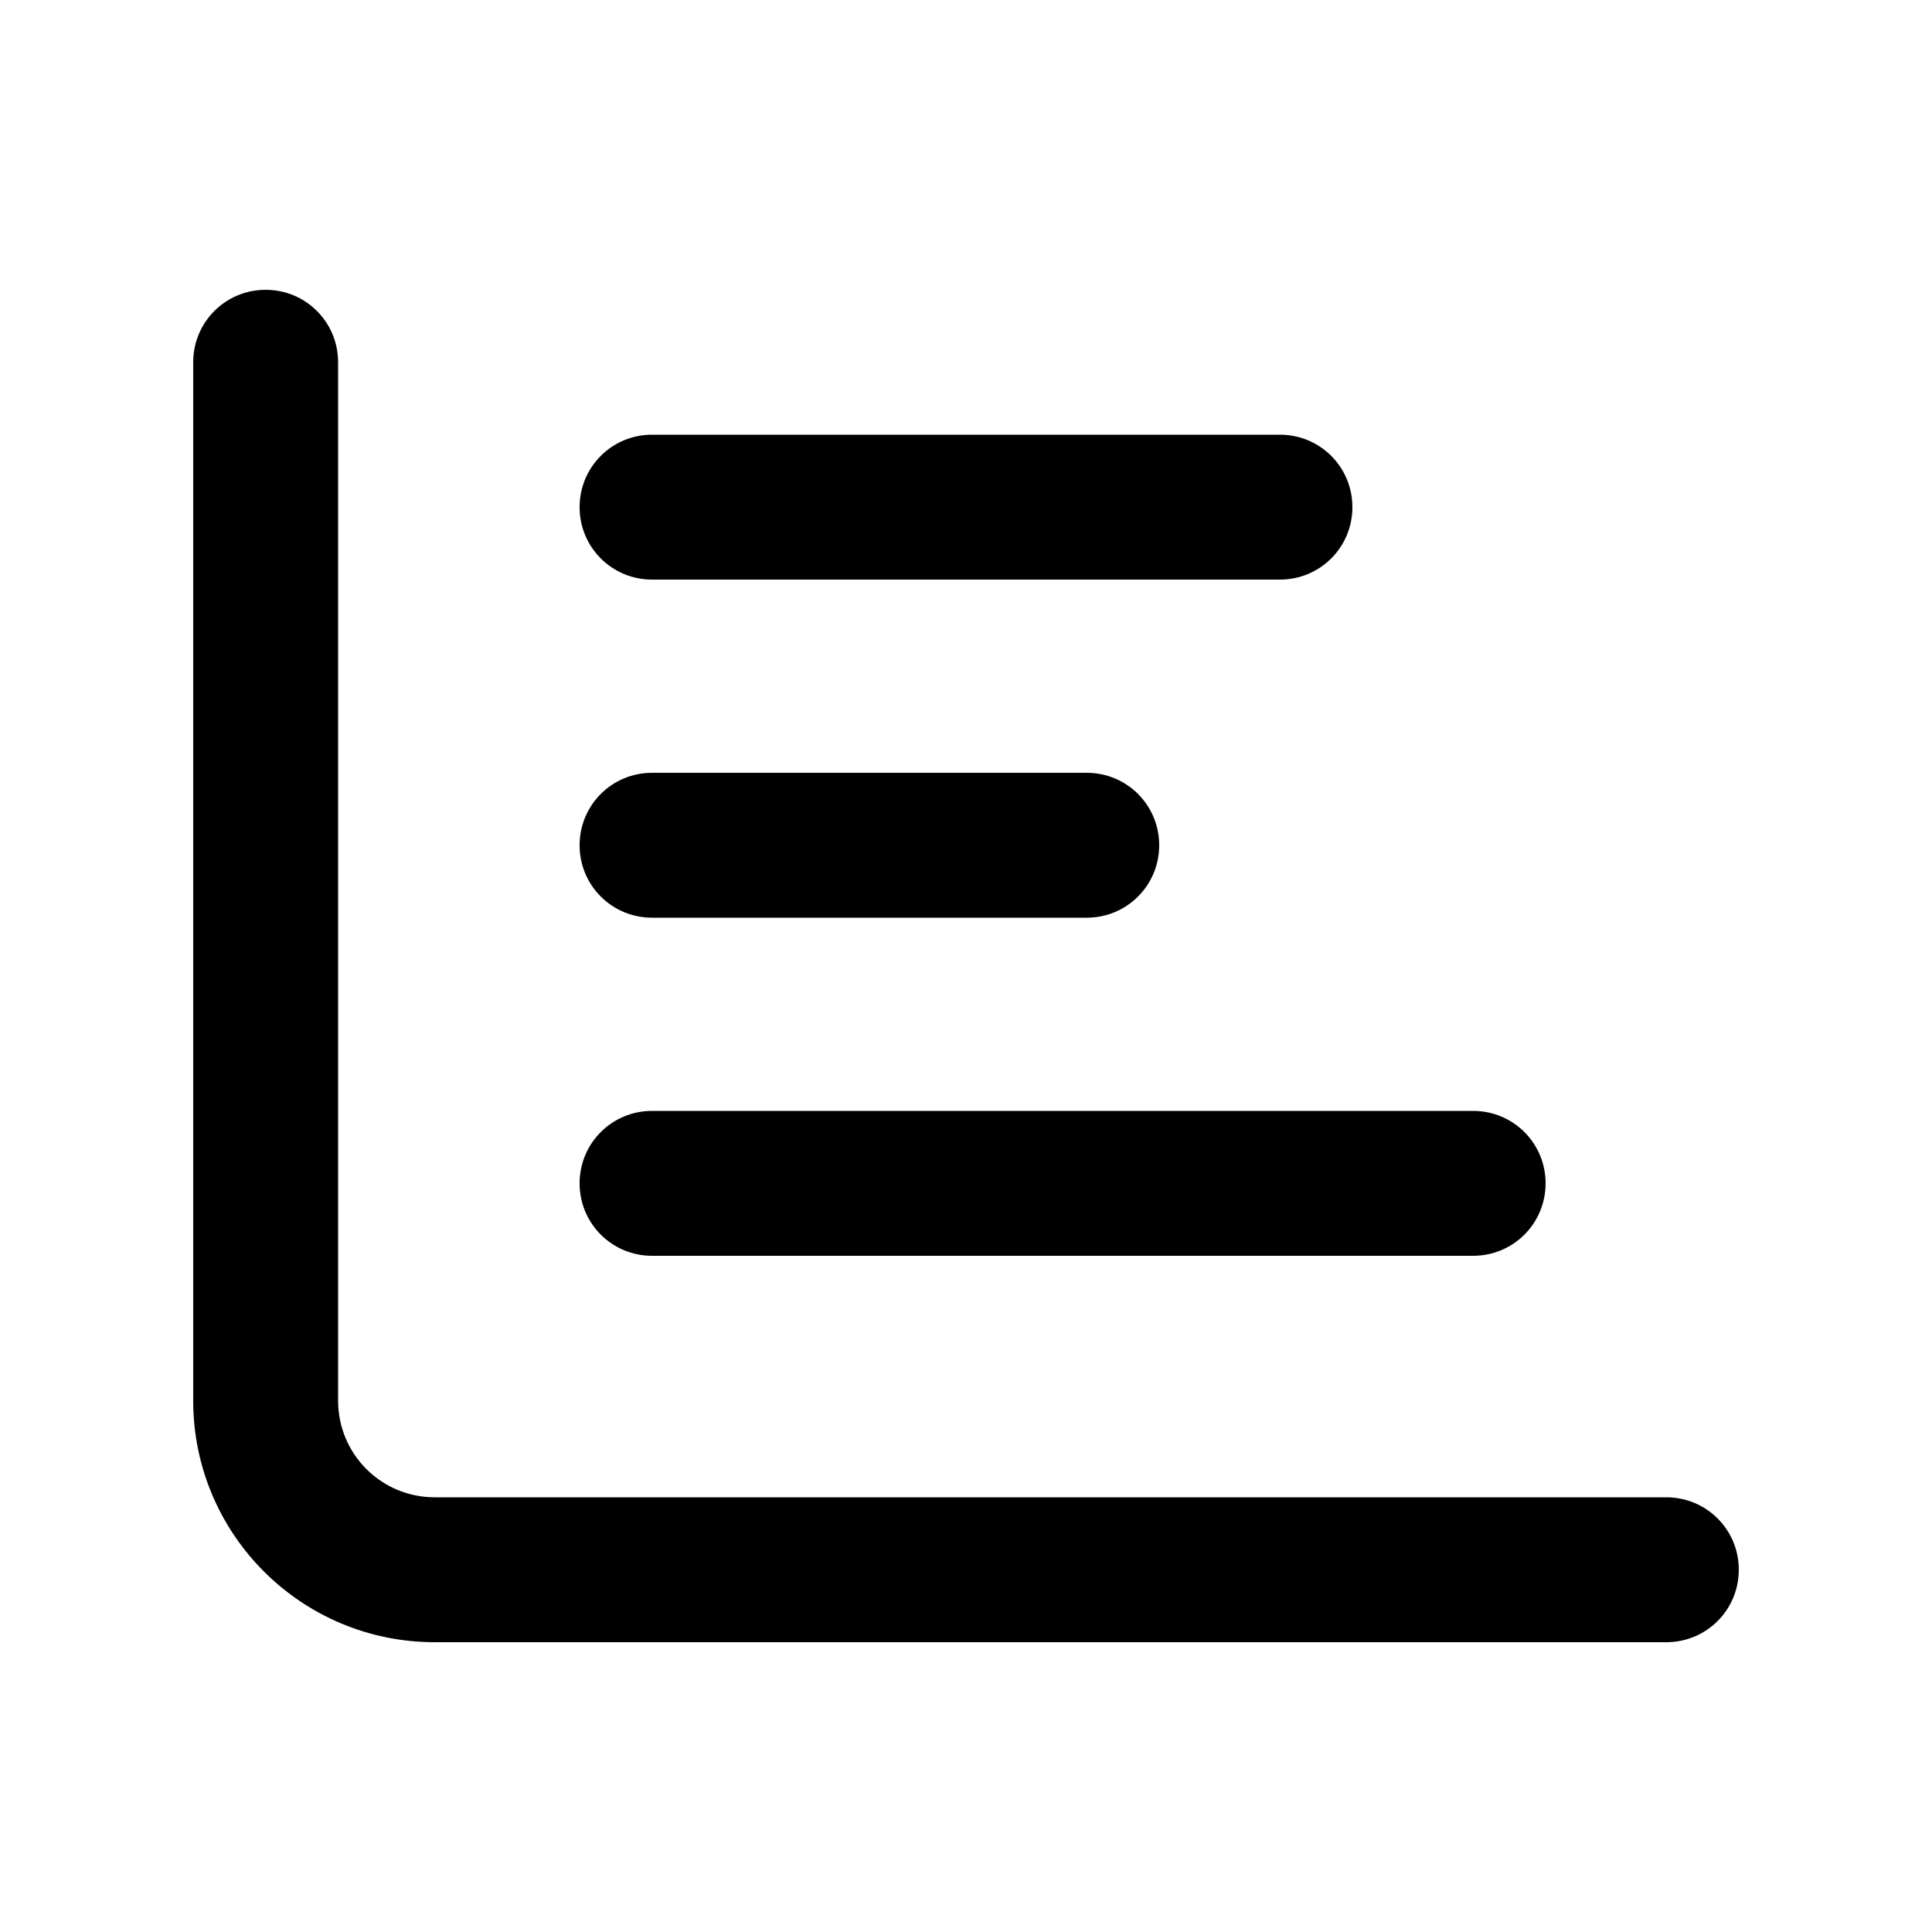
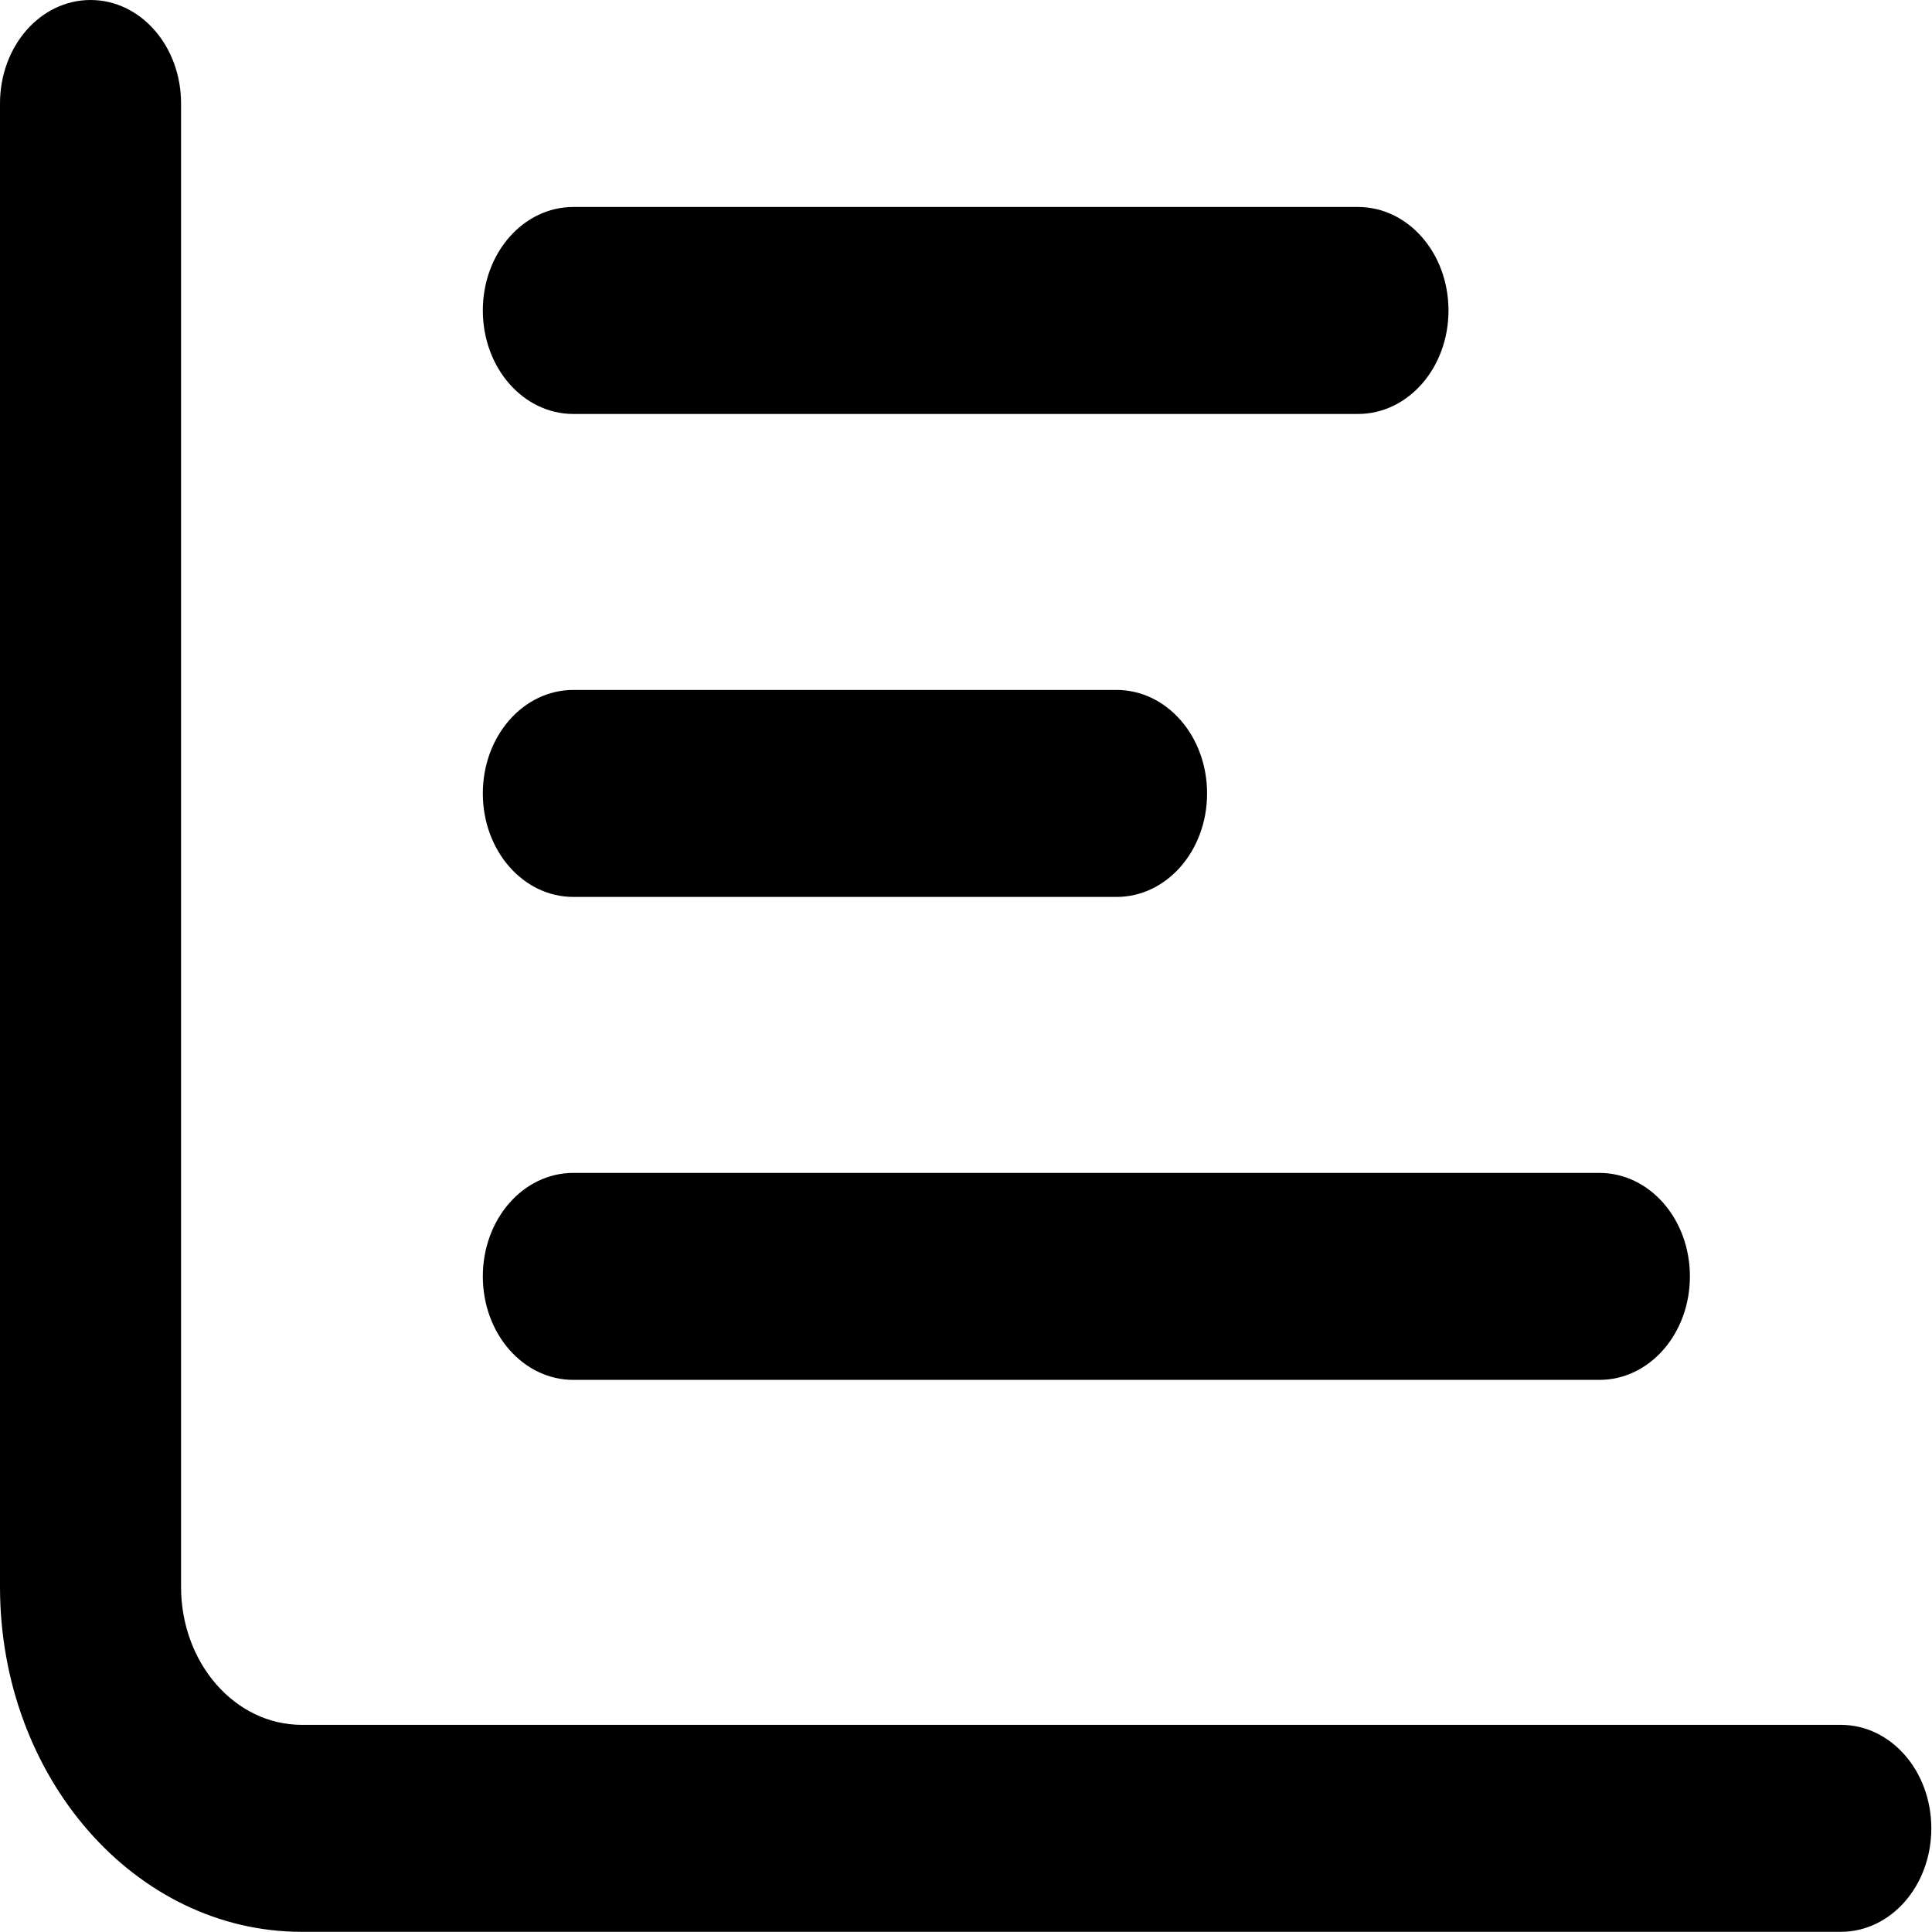
- <svg xmlns="http://www.w3.org/2000/svg" viewBox="0 0 640 640">
-   <path fill="currentColor" d="M112 120C112 106.7 101.3 96 88 96C74.7 96 64 106.7 64 120L64 464C64 508.2 99.8 544 144 544L552 544C565.3 544 576 533.3 576 520C576 506.7 565.3 496 552 496L144 496C126.3 496 112 481.7 112 464L112 120zM216 192L424 192C437.3 192 448 181.3 448 168C448 154.7 437.3 144 424 144L216 144C202.7 144 192 154.7 192 168C192 181.3 202.7 192 216 192zM216 256C202.7 256 192 266.7 192 280C192 293.3 202.7 304 216 304L360 304C373.3 304 384 293.3 384 280C384 266.7 373.3 256 360 256L216 256zM216 368C202.7 368 192 378.7 192 392C192 405.3 202.7 416 216 416L488 416C501.3 416 512 405.3 512 392C512 378.7 501.3 368 488 368L216 368z" />
+ <svg xmlns="http://www.w3.org/2000/svg" viewBox="0 0 640 640" version="1.1" id="svg1">
+   <defs id="defs1" />
+   <path fill="currentColor" d="M 59.979,34.283 C 59.979,15.284 46.609,0 29.989,0 13.37,0 0,15.284 0,34.283 V 525.668 c 0,63.137 44.734,114.276 99.965,114.276 H 609.785 c 16.619,0 29.989,-15.284 29.989,-34.283 0,-18.998 -13.37,-34.283 -29.989,-34.283 H 99.965 c -22.117,0 -39.986,-20.427 -39.986,-45.71 z M 189.933,137.131 h 259.909 c 16.619,0 29.989,-15.284 29.989,-34.283 0,-18.998 -13.37,-34.283 -29.989,-34.283 H 189.933 c -16.619,0 -29.989,15.284 -29.989,34.283 0,18.998 13.37,34.283 29.989,34.283 z m 0,91.421 c -16.619,0 -29.989,15.284 -29.989,34.283 0,18.998 13.37,34.283 29.989,34.283 h 179.937 c 16.619,0 29.989,-15.284 29.989,-34.283 0,-18.998 -13.37,-34.283 -29.989,-34.283 z m 0,159.986 c -16.619,0 -29.989,15.284 -29.989,34.283 0,18.998 13.37,34.283 29.989,34.283 h 339.88 c 16.619,0 29.989,-15.284 29.989,-34.283 0,-18.998 -13.37,-34.283 -29.989,-34.283 z" id="path1" style="stroke-width:1" />
</svg>
